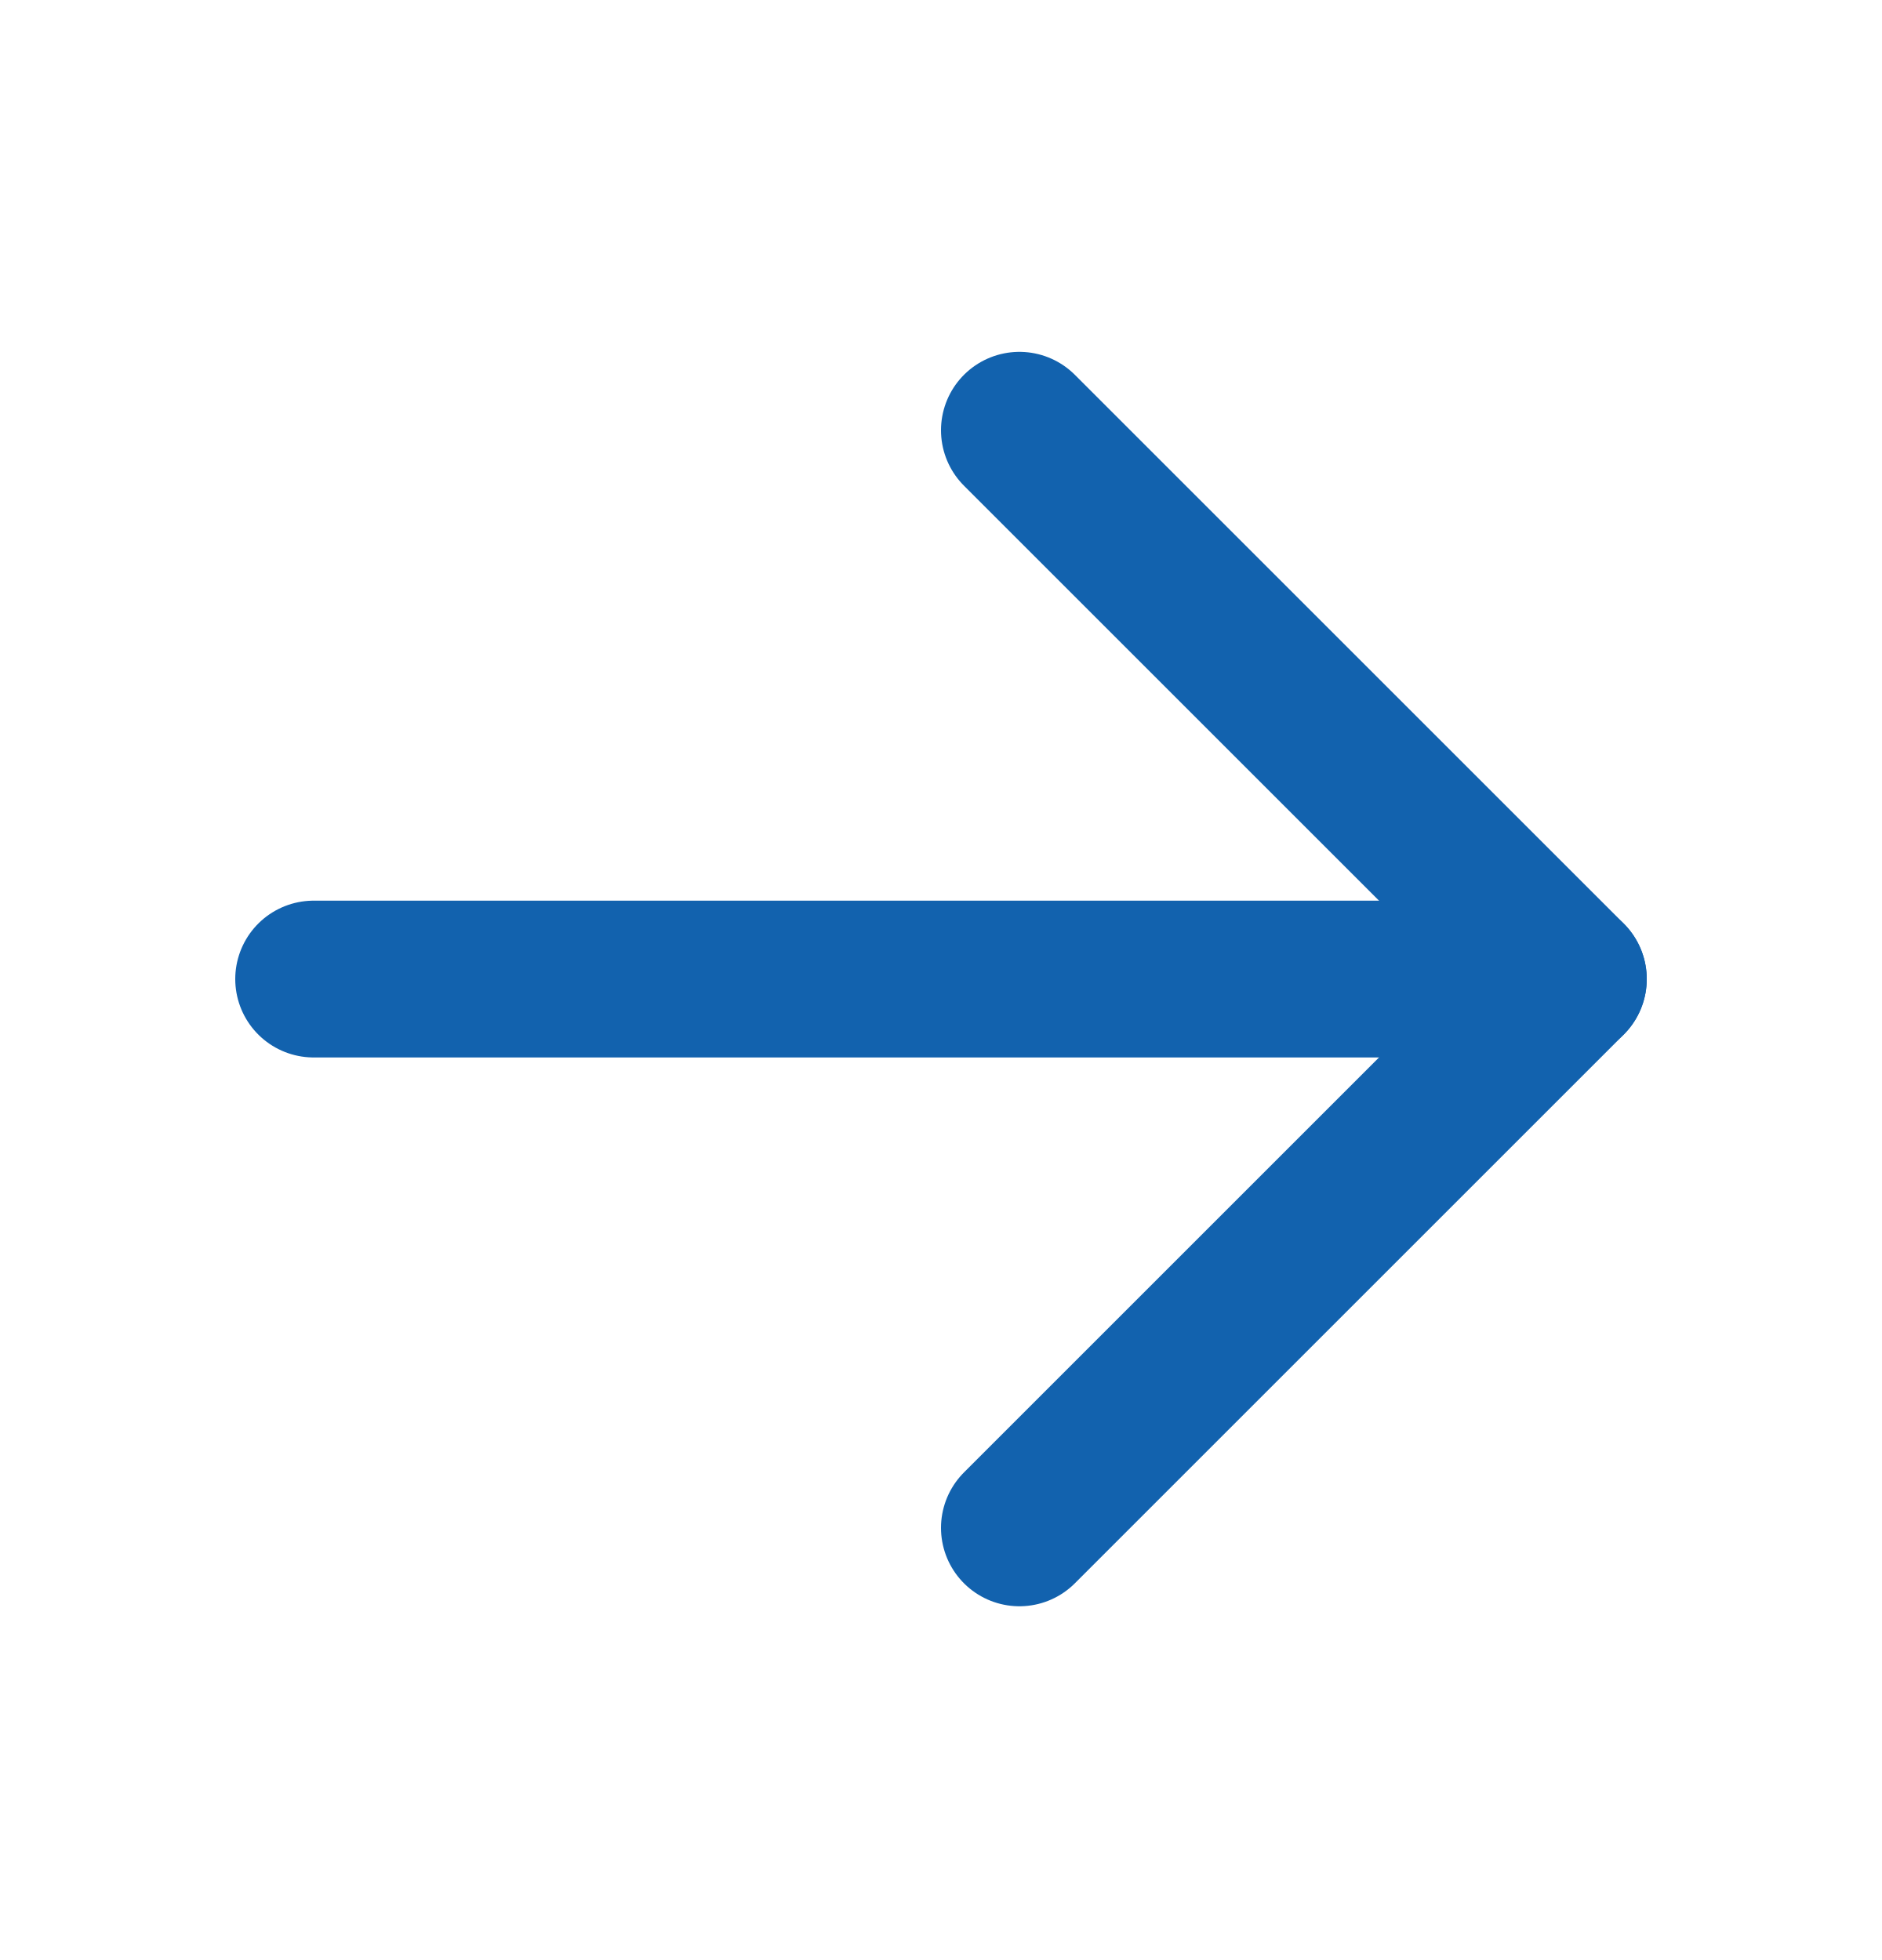
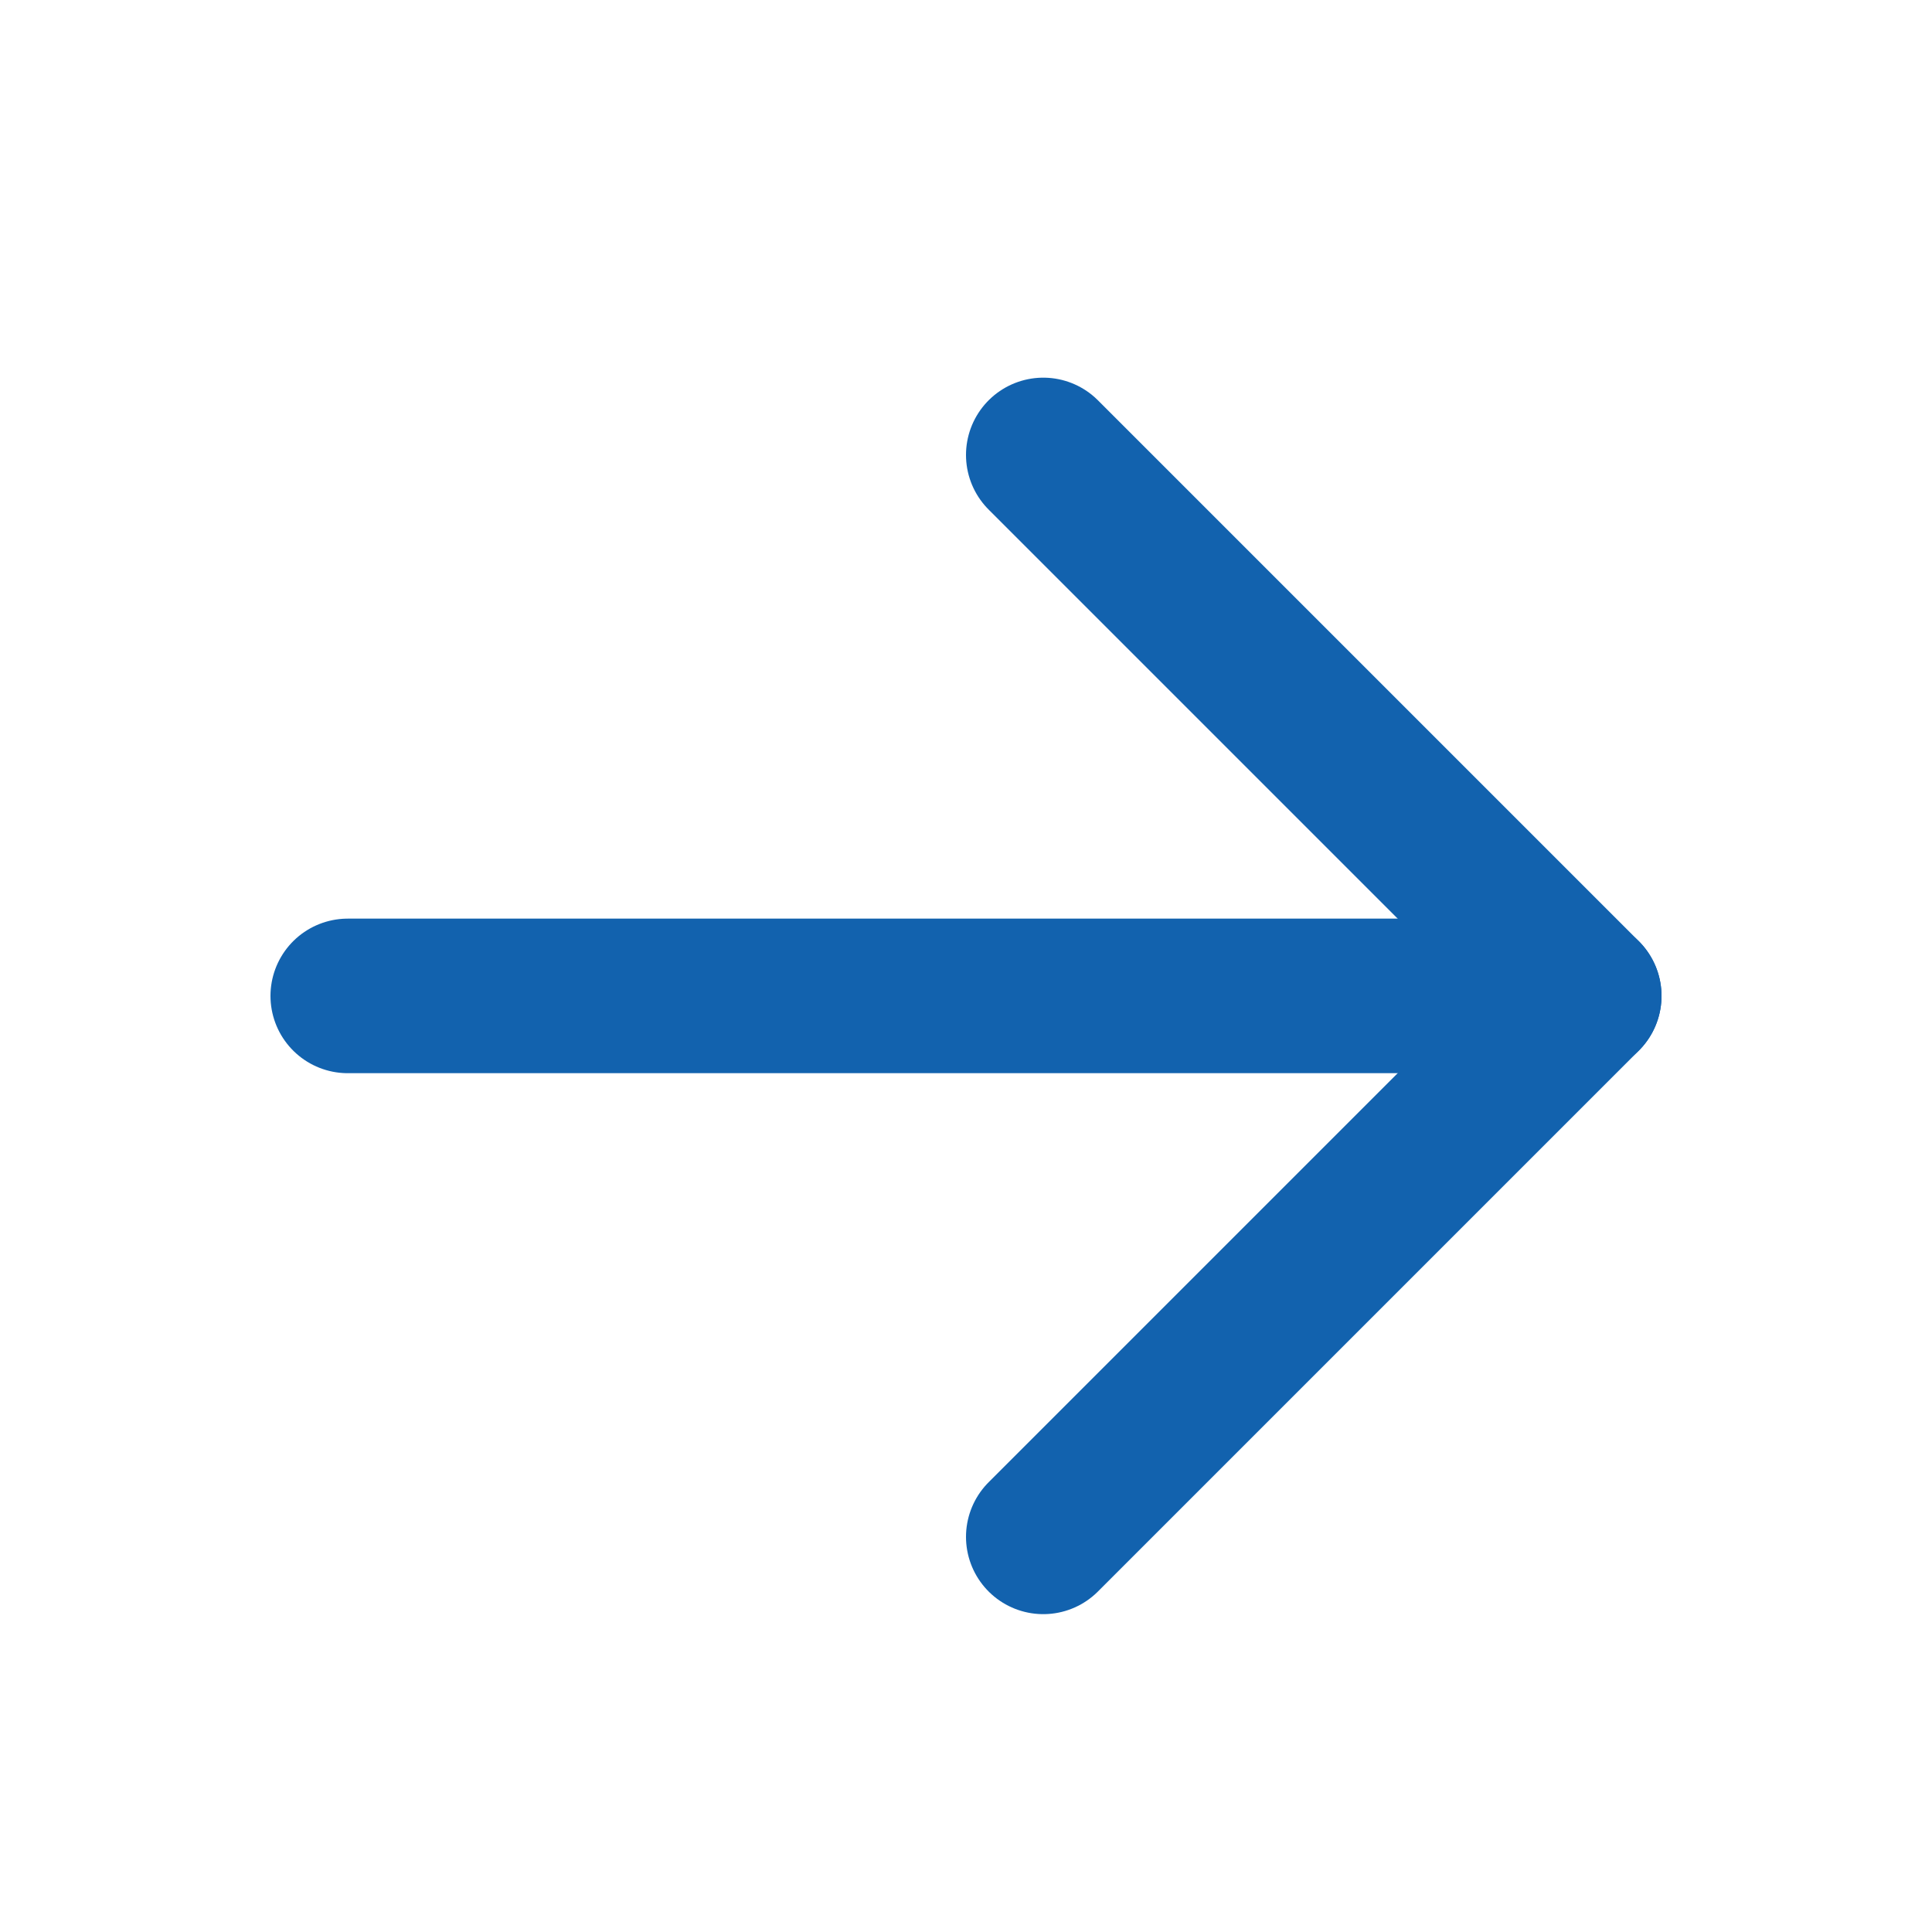
- <svg xmlns="http://www.w3.org/2000/svg" width="24" height="25" viewBox="0 0 24 25" fill="none">
-   <path d="M4 12.488H20" stroke="#1262AE" stroke-width="2" stroke-linecap="round" stroke-linejoin="round" />
-   <path d="M13 5.488L20 12.488L13 19.488" stroke="#1262AE" stroke-width="2" stroke-linecap="round" stroke-linejoin="round" />
+ <svg xmlns="http://www.w3.org/2000/svg" width="25" height="25" viewBox="0 0 25 25" fill="none">
+   <path d="M4.5 12.887H20.5" stroke="#1262AE" stroke-width="2" stroke-linecap="round" stroke-linejoin="round" />
+   <path d="M13.5 5.887L20.5 12.887L13.5 19.887" stroke="#1262AE" stroke-width="2" stroke-linecap="round" stroke-linejoin="round" />
</svg>
